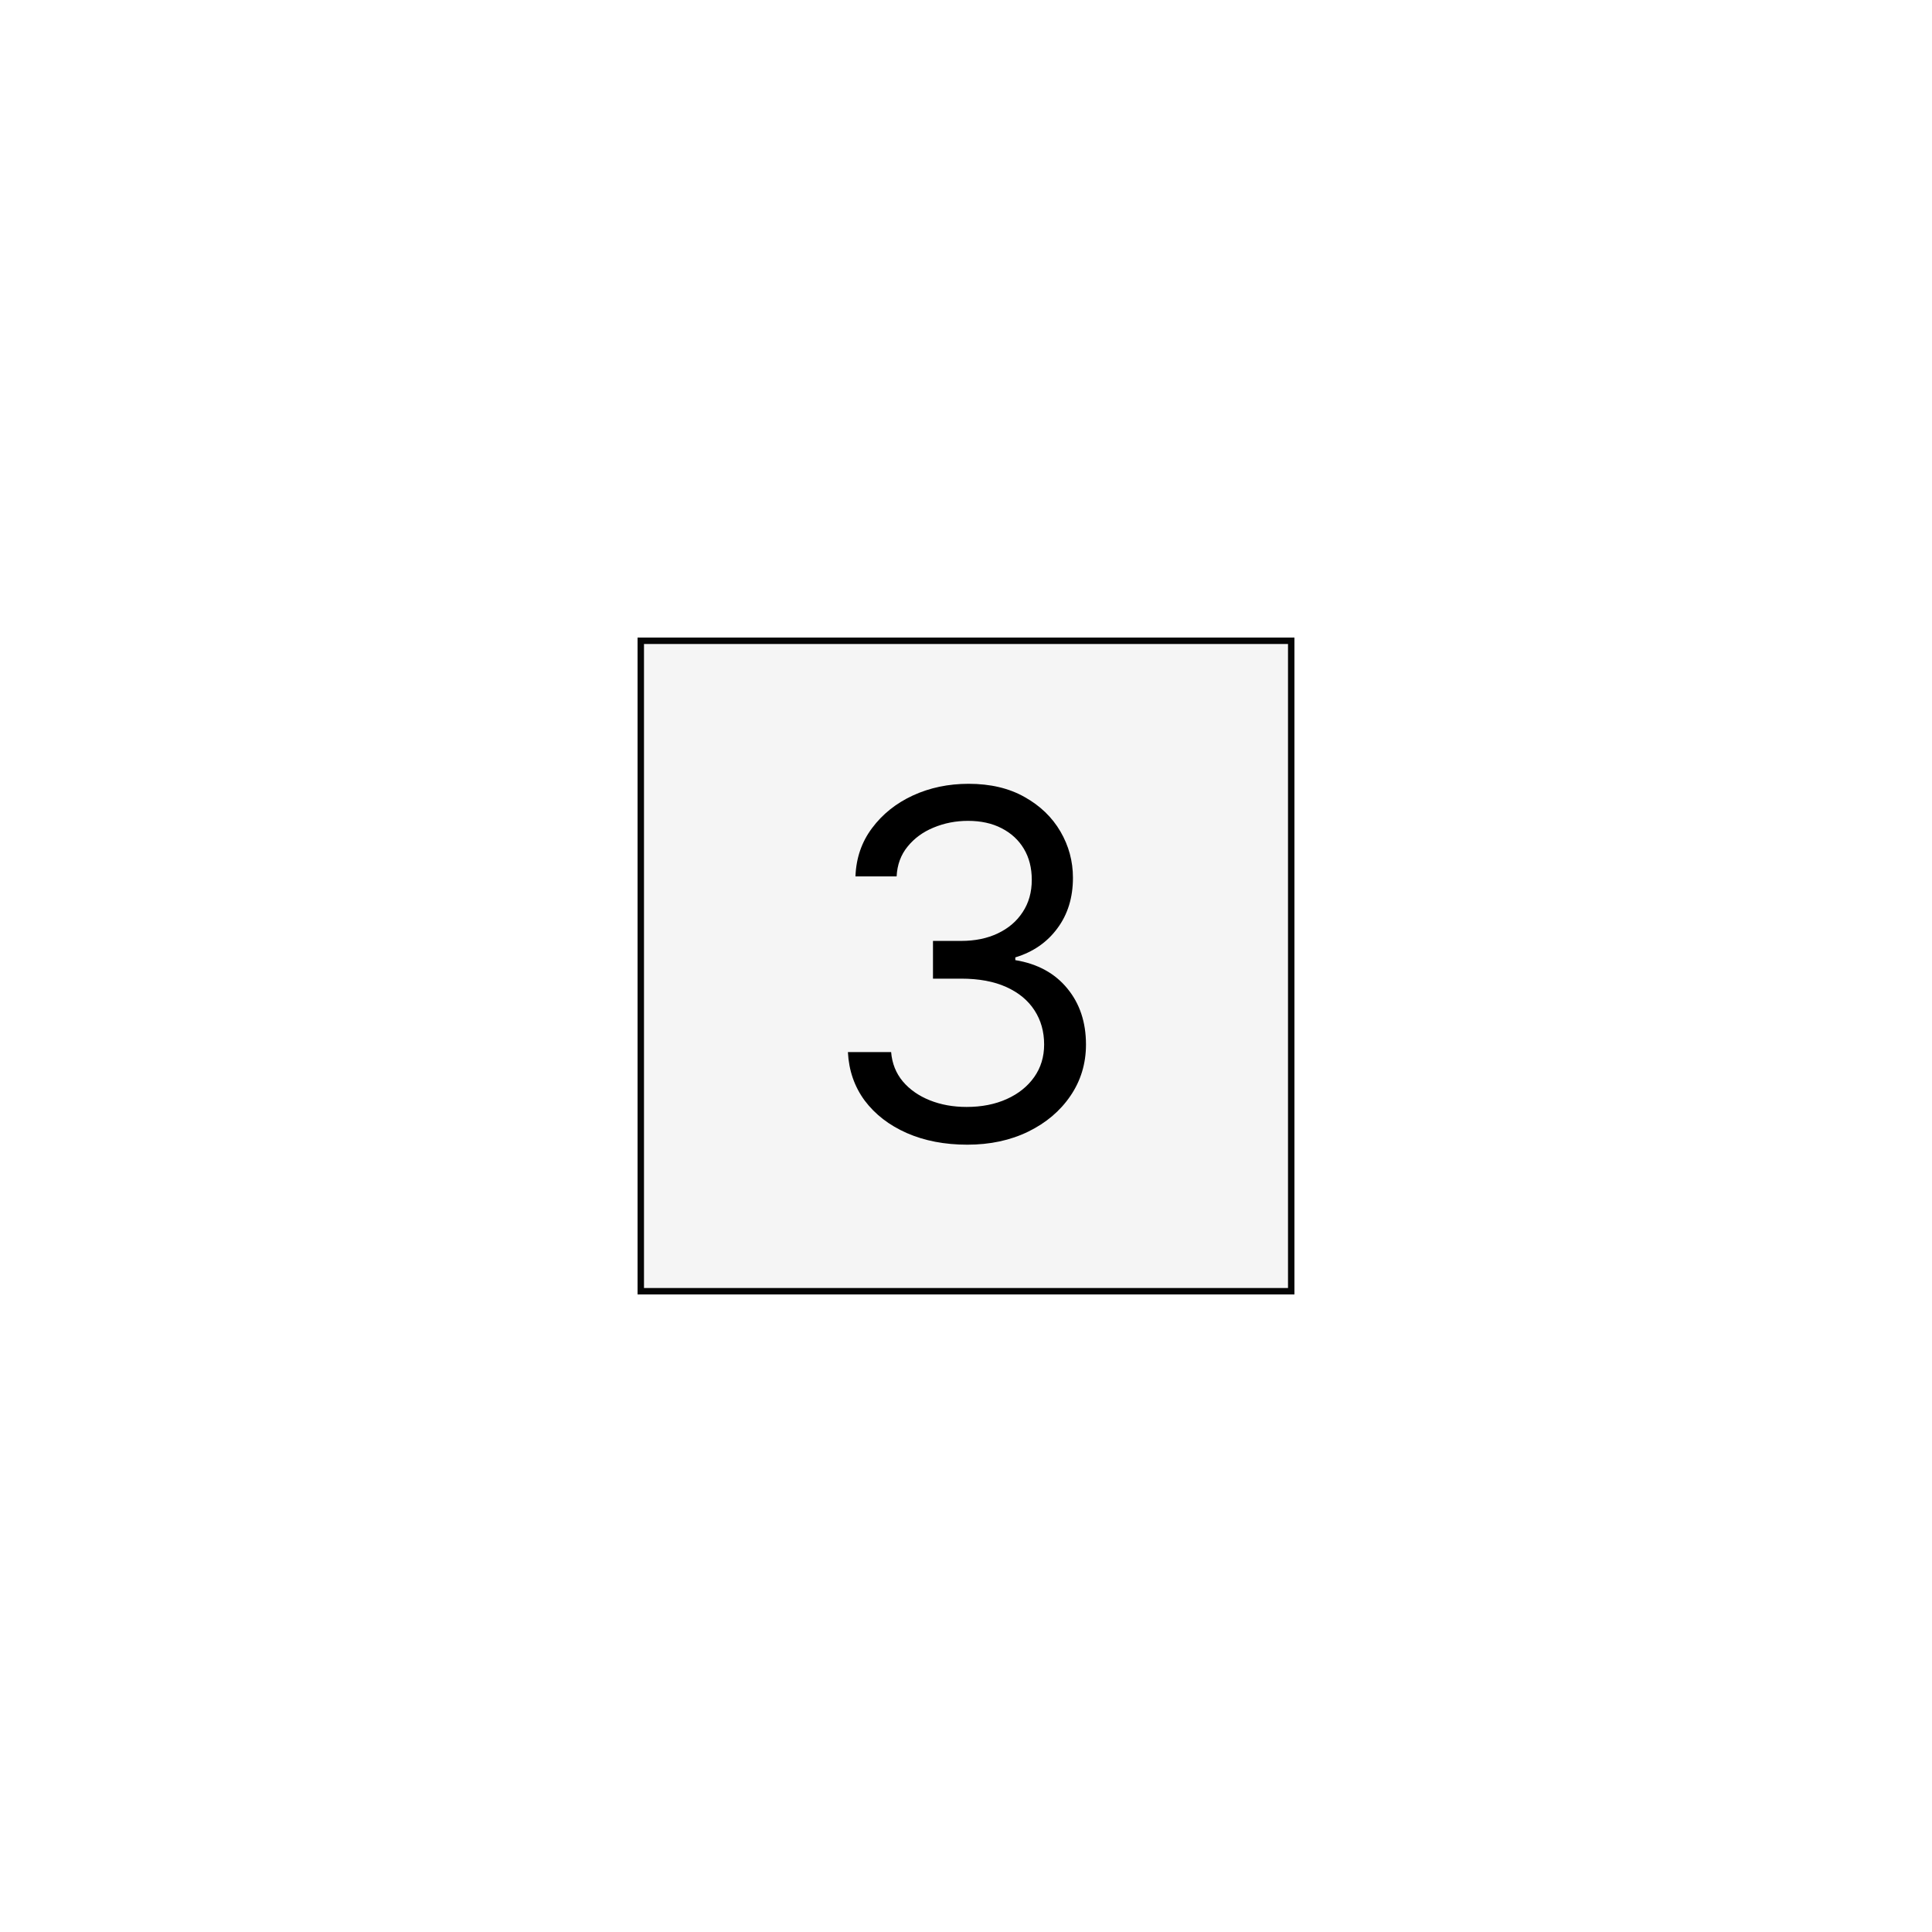
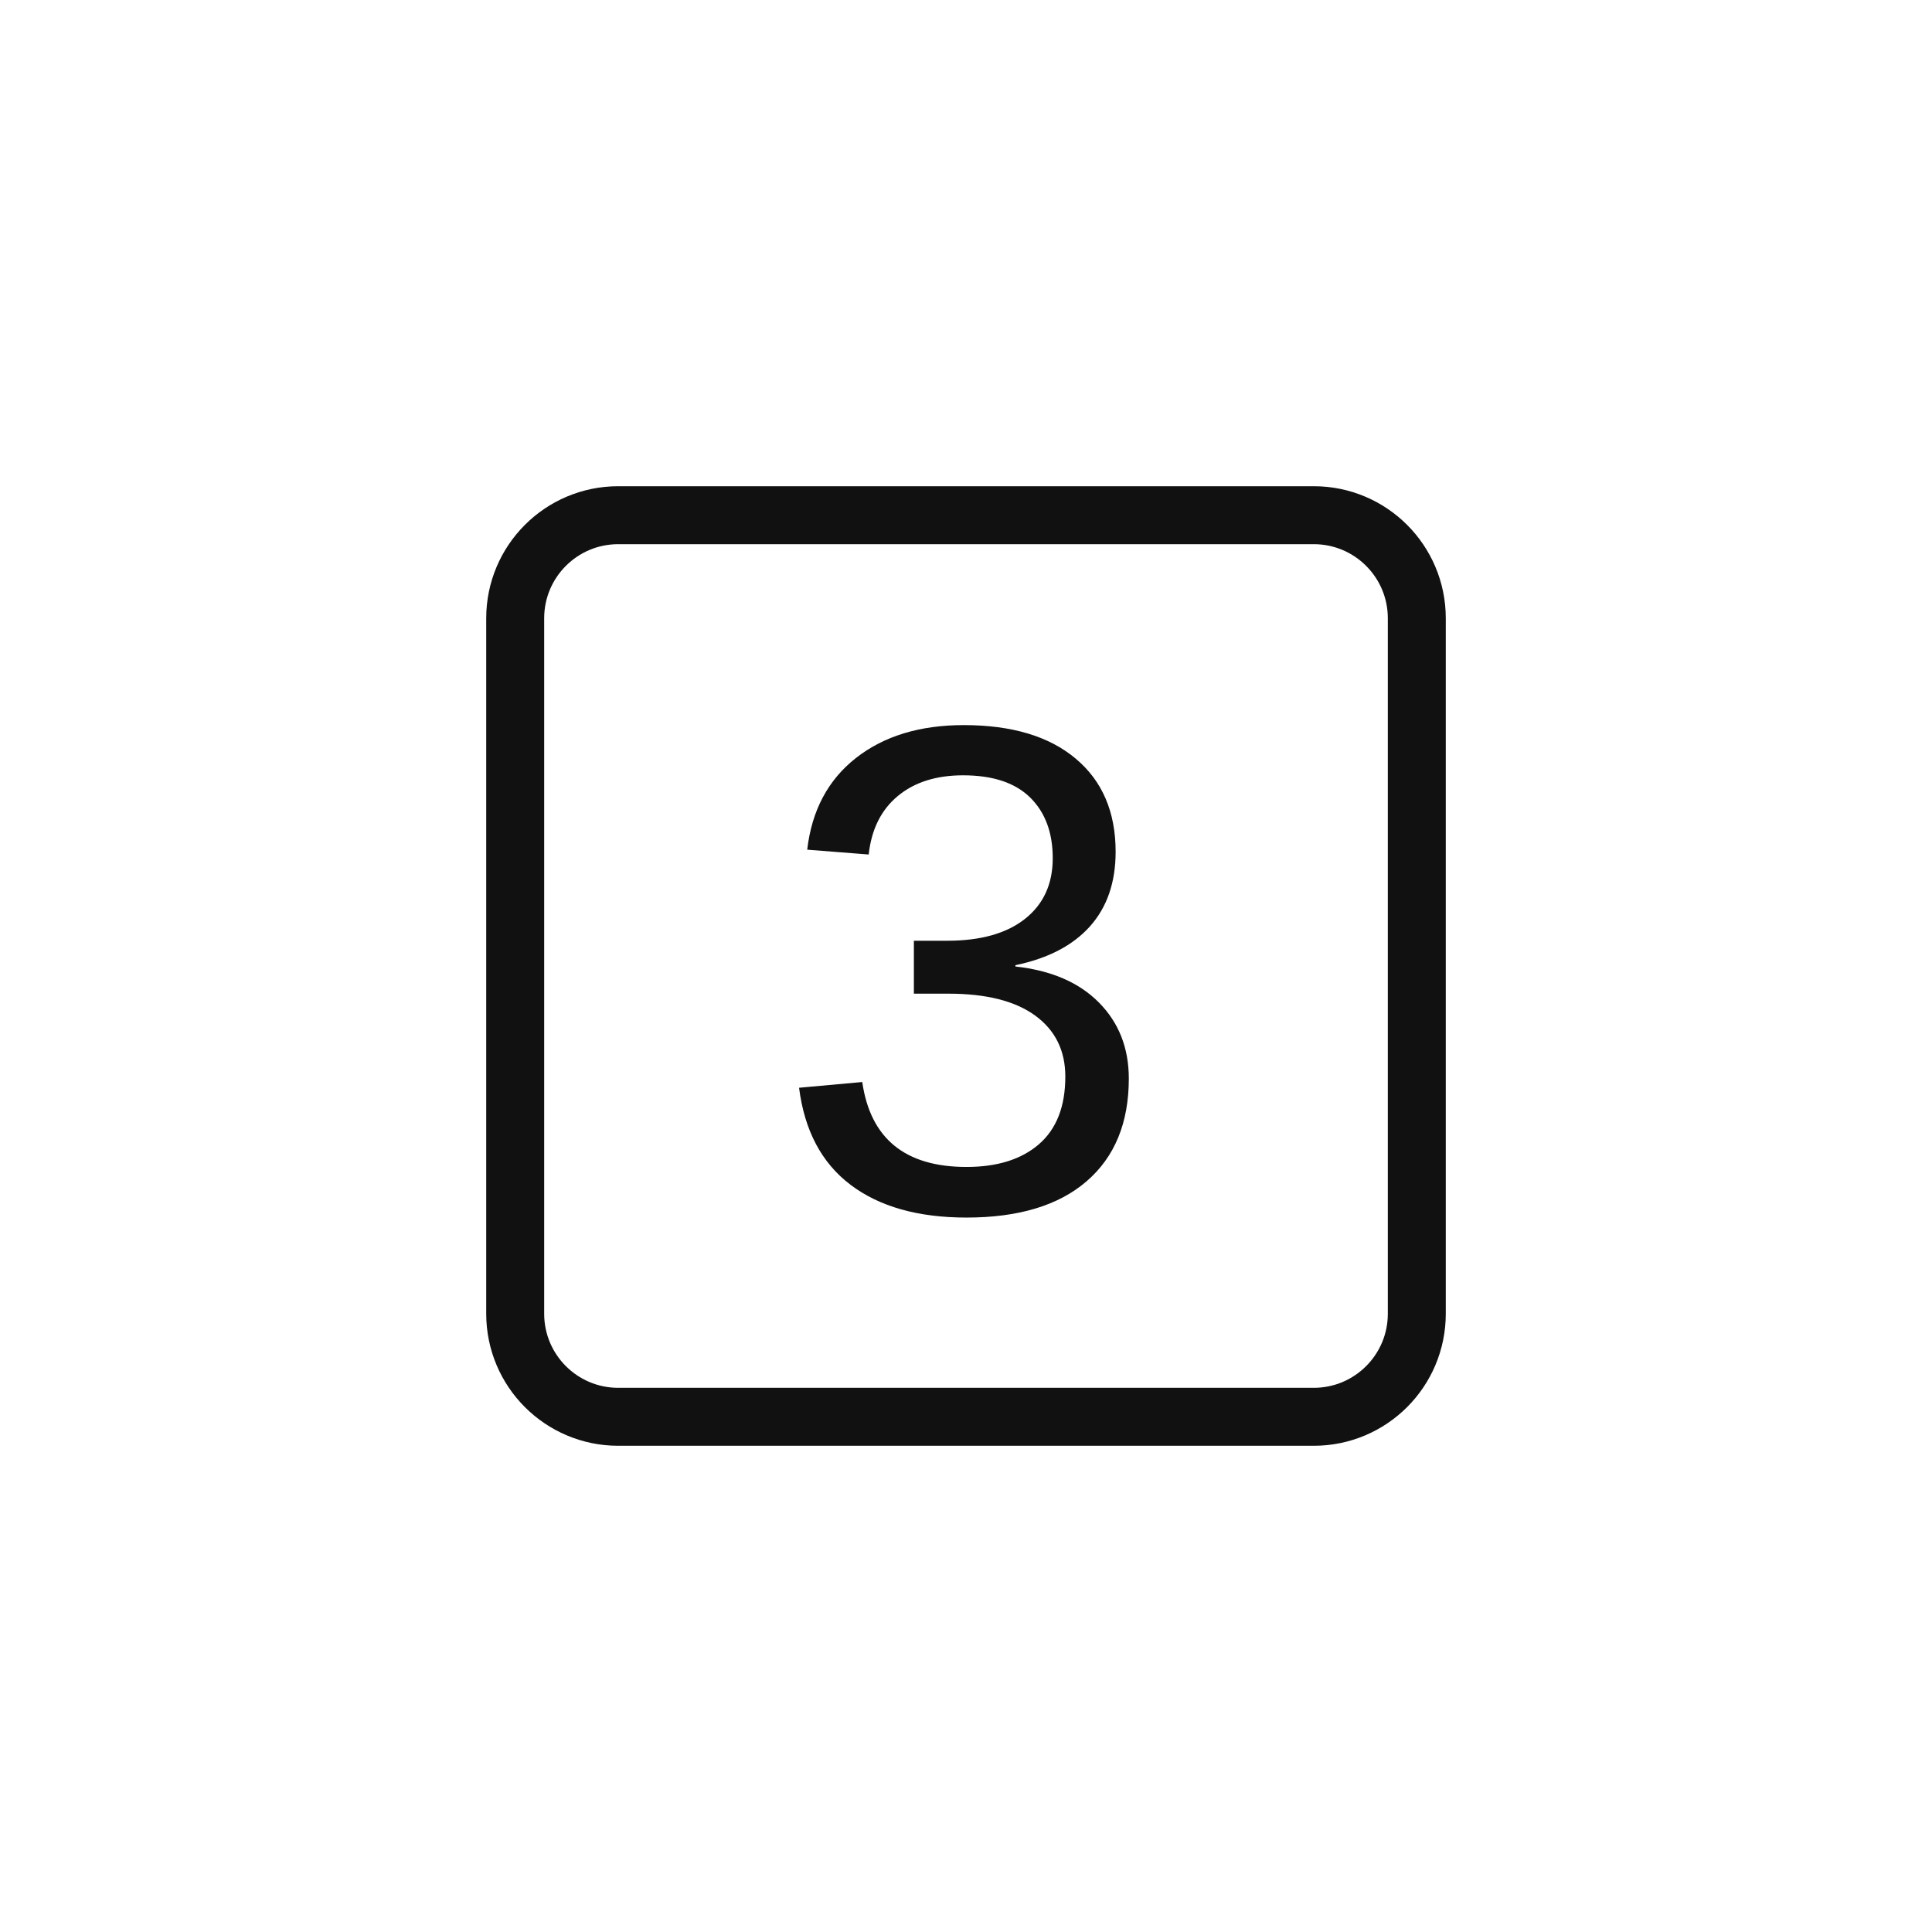
- <svg xmlns="http://www.w3.org/2000/svg" width="300" height="300" viewBox="0 0 300 300" fill="none">
-   <rect x="100" y="100" width="100" height="100" fill="#F5F5F5" />
-   <rect x="99.5" y="99.5" width="101" height="101" stroke="black" stroke-opacity="0.98" />
-   <path d="M150.2 177.746C146.684 177.746 143.55 177.142 140.798 175.935C138.064 174.727 135.889 173.049 134.273 170.901C132.675 168.735 131.805 166.222 131.663 163.364H138.374C138.517 165.121 139.12 166.64 140.186 167.918C141.251 169.179 142.645 170.155 144.367 170.848C146.089 171.54 147.998 171.886 150.093 171.886C152.437 171.886 154.514 171.478 156.325 170.661C158.137 169.844 159.557 168.708 160.587 167.252C161.617 165.796 162.132 164.109 162.132 162.192C162.132 160.185 161.634 158.419 160.64 156.892C159.646 155.347 158.19 154.14 156.272 153.27C154.355 152.4 152.011 151.964 149.241 151.964H144.873V146.105H149.241C151.407 146.105 153.307 145.714 154.941 144.933C156.592 144.152 157.879 143.051 158.802 141.631C159.743 140.21 160.214 138.541 160.214 136.624C160.214 134.777 159.806 133.17 158.989 131.803C158.172 130.436 157.018 129.37 155.526 128.607C154.053 127.843 152.313 127.462 150.306 127.462C148.424 127.462 146.649 127.808 144.98 128.5C143.328 129.175 141.979 130.161 140.931 131.457C139.884 132.735 139.316 134.28 139.227 136.091H132.835C132.941 133.232 133.802 130.729 135.418 128.58C137.034 126.414 139.147 124.727 141.757 123.52C144.385 122.312 147.27 121.709 150.413 121.709C153.786 121.709 156.681 122.392 159.095 123.76C161.51 125.109 163.366 126.893 164.662 129.113C165.958 131.332 166.606 133.729 166.606 136.304C166.606 139.376 165.798 141.995 164.182 144.161C162.584 146.327 160.409 147.827 157.657 148.662V149.088C161.102 149.656 163.792 151.121 165.727 153.483C167.662 155.826 168.63 158.729 168.63 162.192C168.63 165.157 167.822 167.82 166.207 170.182C164.608 172.526 162.425 174.372 159.655 175.722C156.885 177.071 153.733 177.746 150.2 177.746Z" fill="black" />
+ <svg xmlns="http://www.w3.org/2000/svg" width="300" height="300" viewBox="0 0 300 300" fill="none" stroke="#111111" stroke-width="12" stroke-linecap="round" stroke-linejoin="round">
+   <rect x="80" y="80" width="140" height="140" rx="16" stroke-width="9" />
+   <text x="150" y="188" font-family="Arial, Helvetica, 'Liberation Sans', sans-serif" font-size="108" font-weight="normal" text-anchor="middle" fill="#111111" stroke="none">3</text>
</svg>
